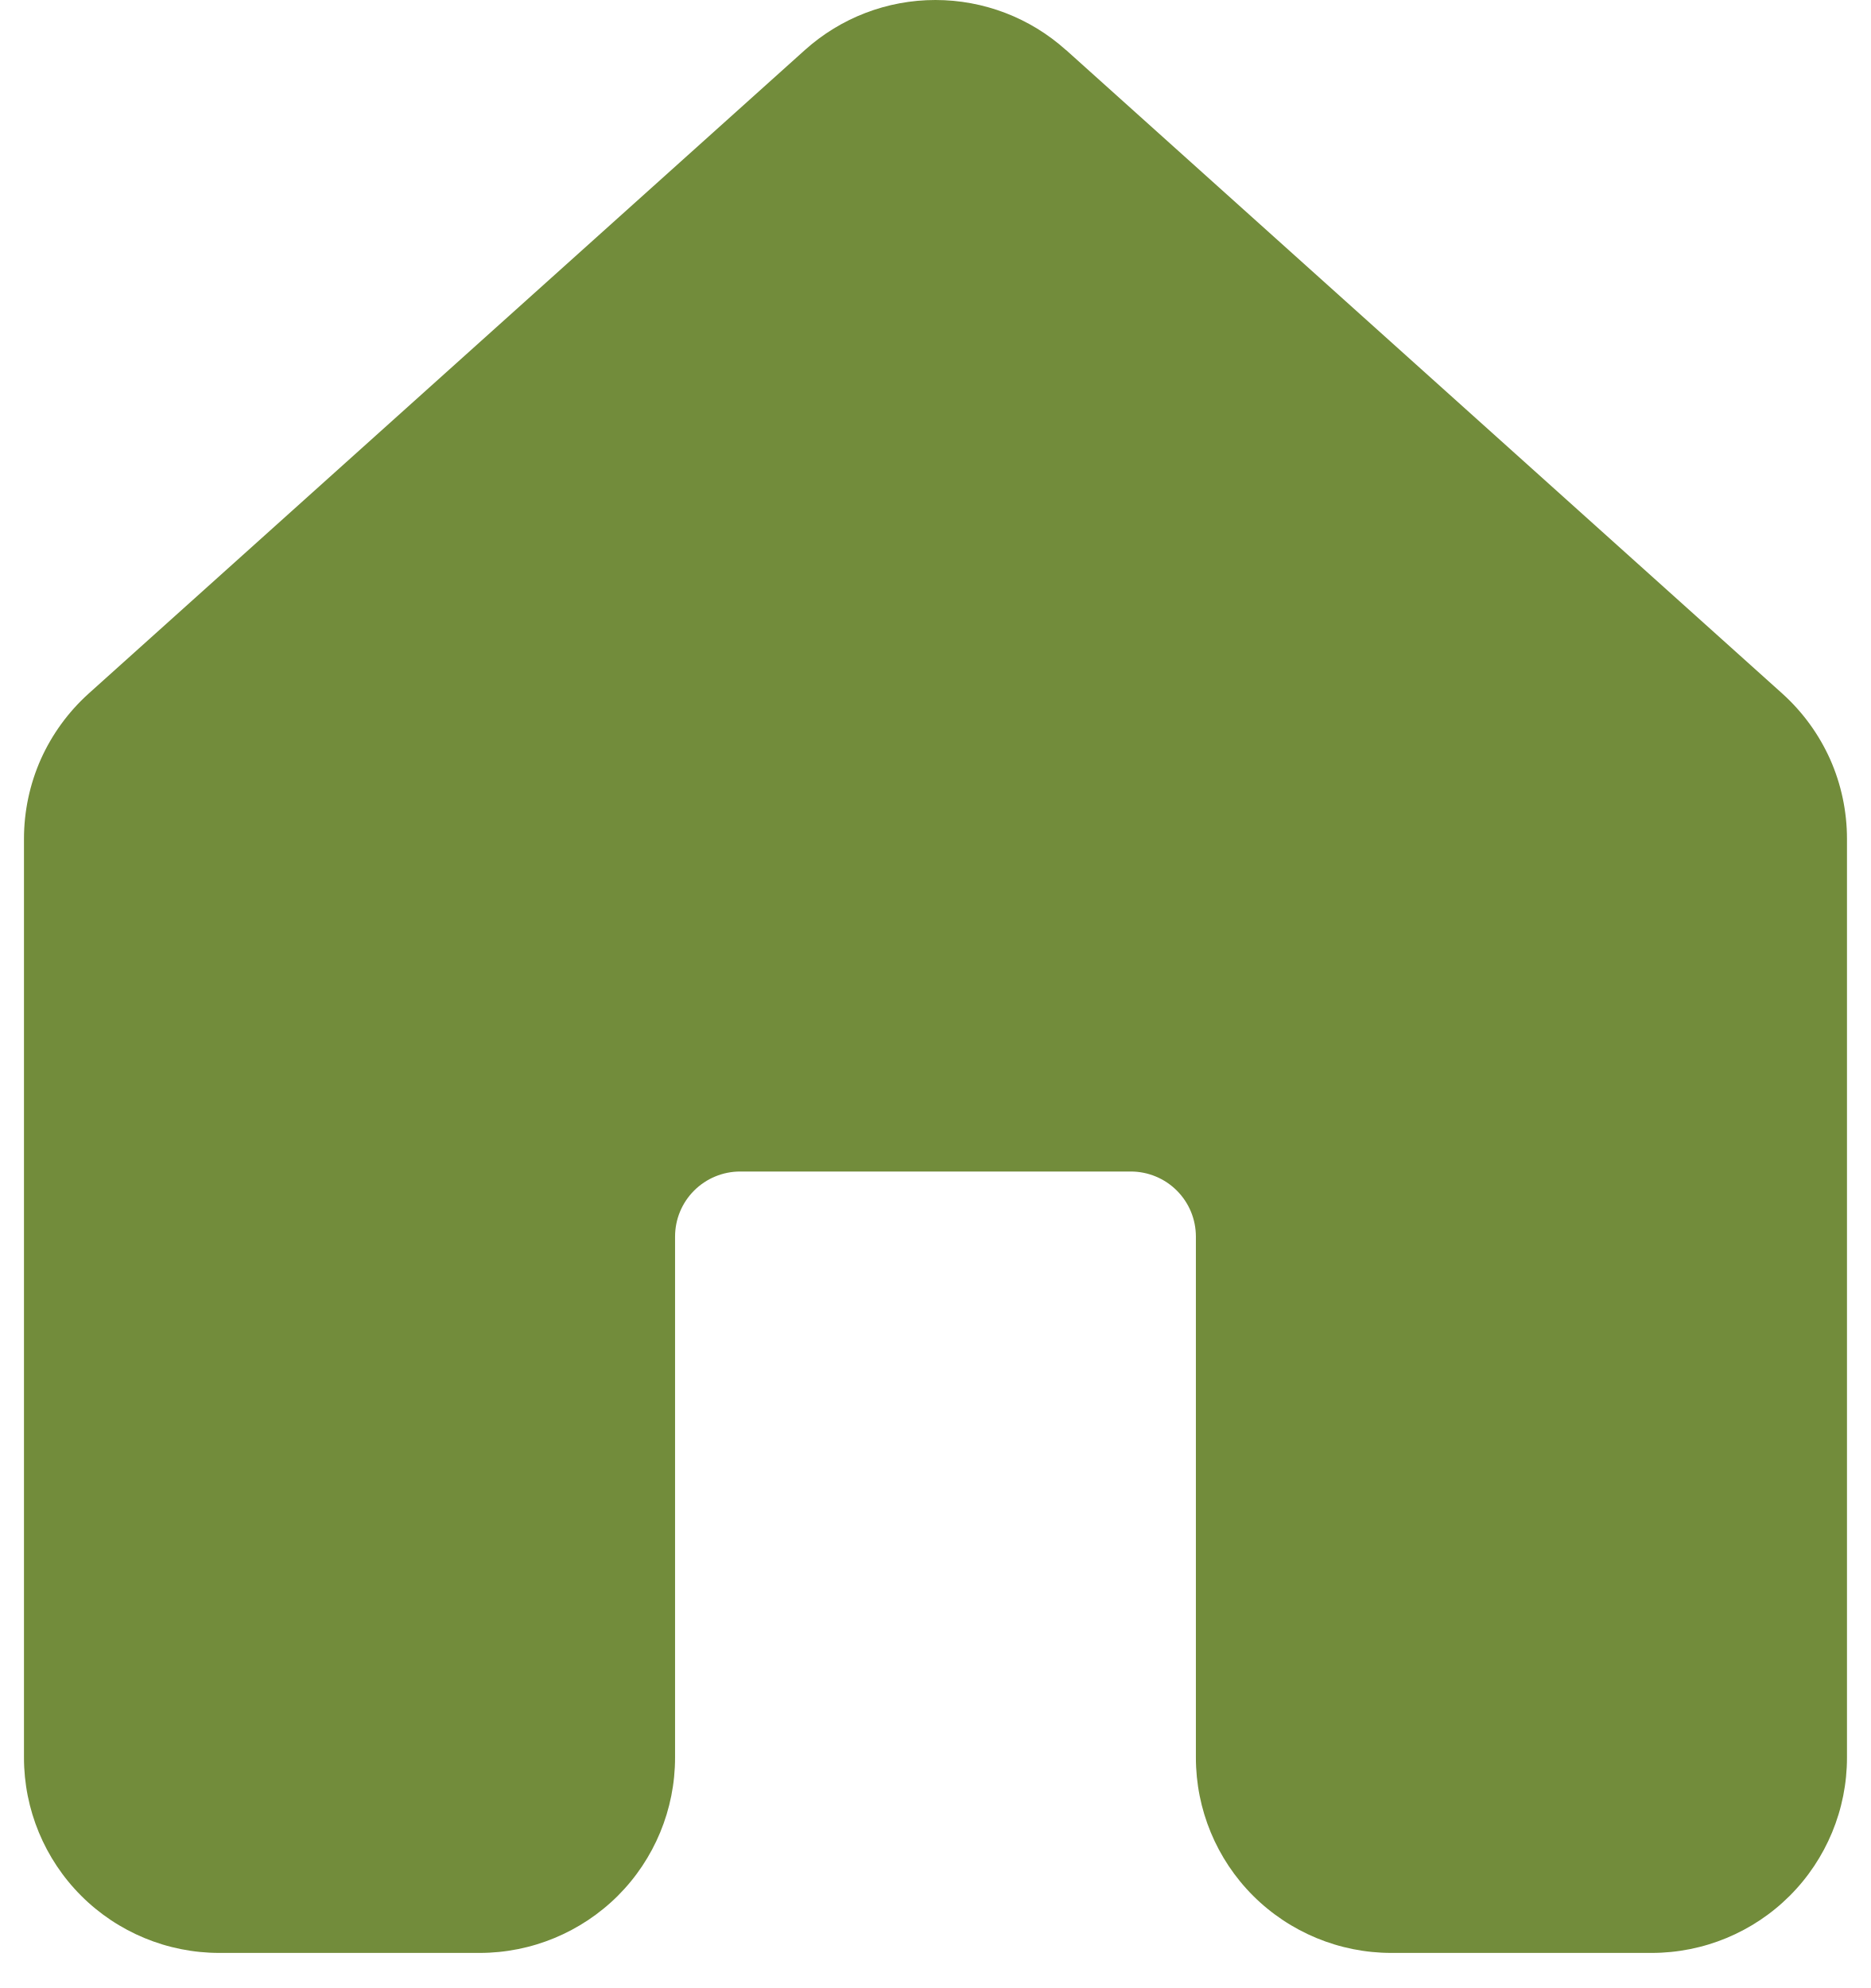
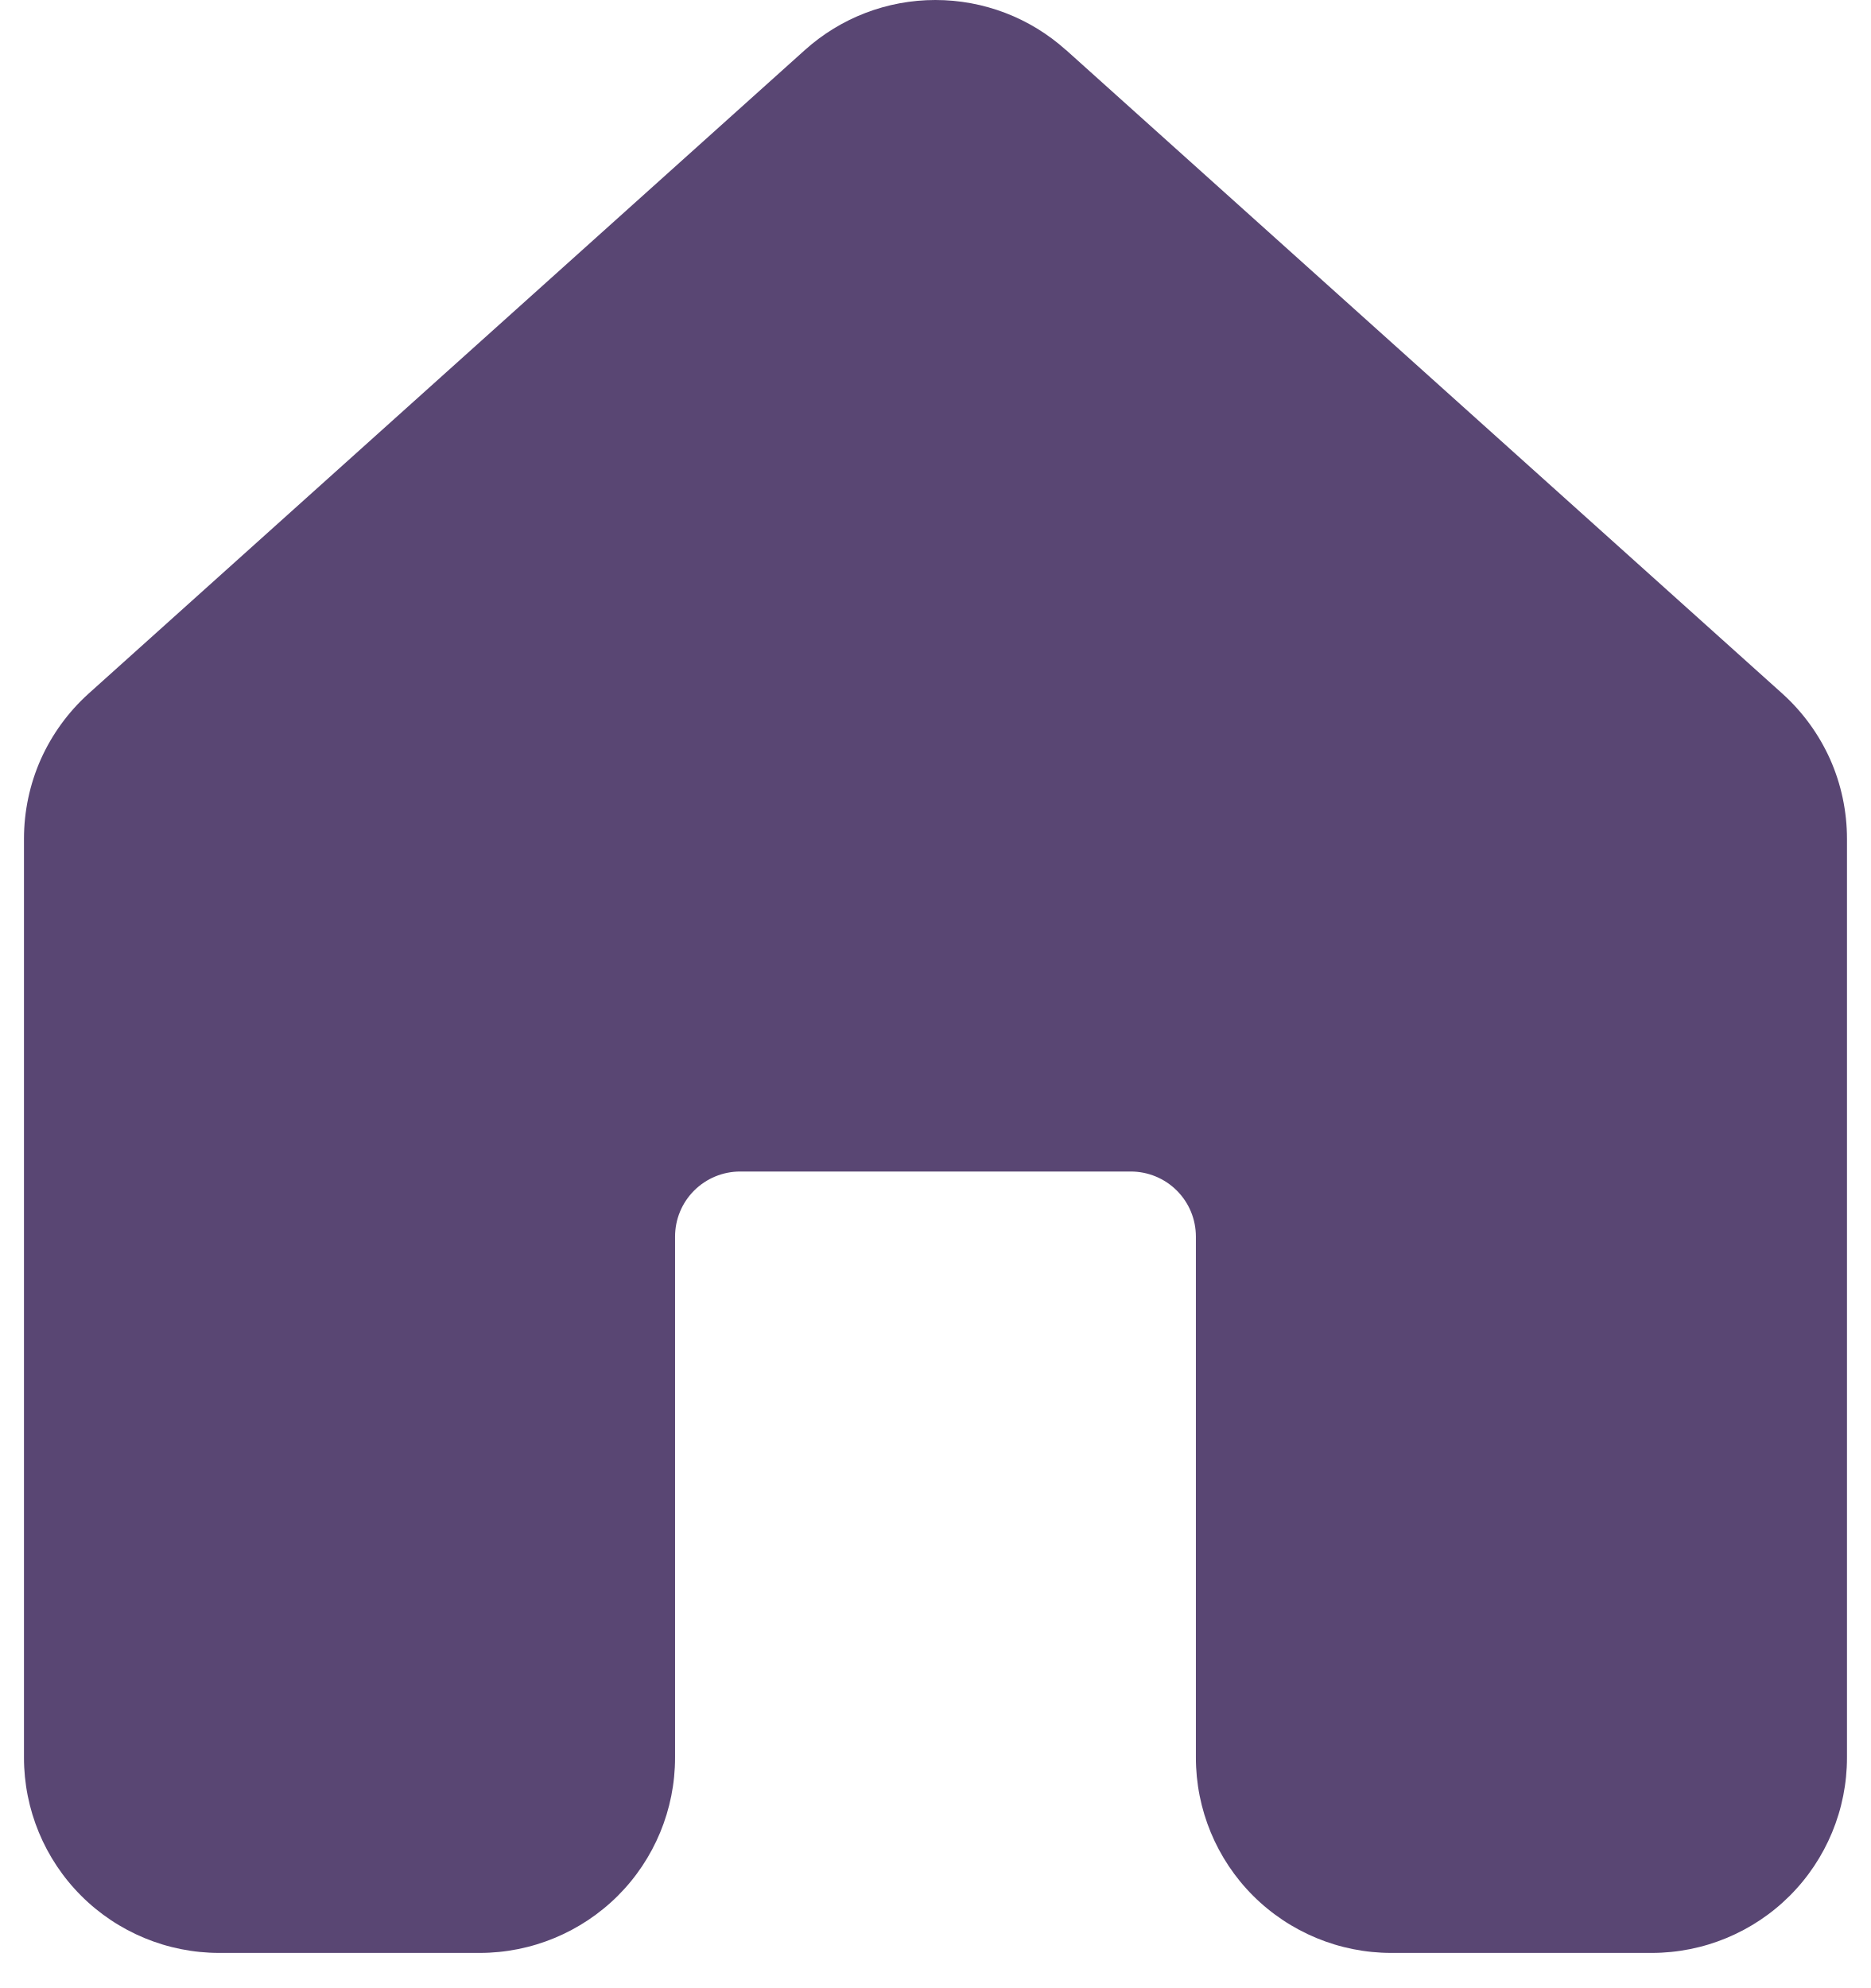
<svg xmlns="http://www.w3.org/2000/svg" width="16" height="17" viewBox="0 0 16 17" fill="none">
  <g id="Group">
-     <path id="Vector" d="M9.116 0.428C8.809 0.152 8.412 0 7.999 0C7.587 0 7.19 0.152 6.883 0.428L0.758 5.931C0.584 6.088 0.445 6.279 0.349 6.493C0.254 6.707 0.205 6.939 0.205 7.173V15.03C0.205 15.473 0.381 15.898 0.694 16.211C1.007 16.524 1.432 16.7 1.875 16.7H4.102C4.545 16.7 4.97 16.524 5.284 16.211C5.597 15.898 5.773 15.473 5.773 15.03V10.575C5.773 10.427 5.831 10.286 5.936 10.181C6.04 10.077 6.182 10.018 6.33 10.018H9.67C9.818 10.018 9.96 10.077 10.064 10.181C10.169 10.286 10.227 10.427 10.227 10.575V15.03C10.227 15.473 10.403 15.898 10.716 16.211C11.03 16.524 11.455 16.7 11.898 16.7H14.125C14.568 16.7 14.993 16.524 15.306 16.211C15.619 15.898 15.795 15.473 15.795 15.03V7.173C15.795 6.939 15.746 6.707 15.651 6.493C15.555 6.279 15.416 6.088 15.242 5.931L9.117 0.428H9.116Z" fill="#728C3B" />
+     <path id="Vector" d="M9.116 0.428C8.809 0.152 8.412 0 7.999 0C7.587 0 7.19 0.152 6.883 0.428L0.758 5.931C0.584 6.088 0.445 6.279 0.349 6.493C0.254 6.707 0.205 6.939 0.205 7.173V15.03C0.205 15.473 0.381 15.898 0.694 16.211C1.007 16.524 1.432 16.7 1.875 16.7H4.102C4.545 16.7 4.97 16.524 5.284 16.211C5.597 15.898 5.773 15.473 5.773 15.03V10.575C5.773 10.427 5.831 10.286 5.936 10.181C6.04 10.077 6.182 10.018 6.33 10.018H9.67C9.818 10.018 9.96 10.077 10.064 10.181C10.169 10.286 10.227 10.427 10.227 10.575V15.03C10.227 15.473 10.403 15.898 10.716 16.211C11.03 16.524 11.455 16.7 11.898 16.7H14.125C14.568 16.7 14.993 16.524 15.306 16.211C15.619 15.898 15.795 15.473 15.795 15.03V7.173C15.795 6.939 15.746 6.707 15.651 6.493C15.555 6.279 15.416 6.088 15.242 5.931L9.117 0.428H9.116Z" fill="#594673" />
  </g>
</svg>
